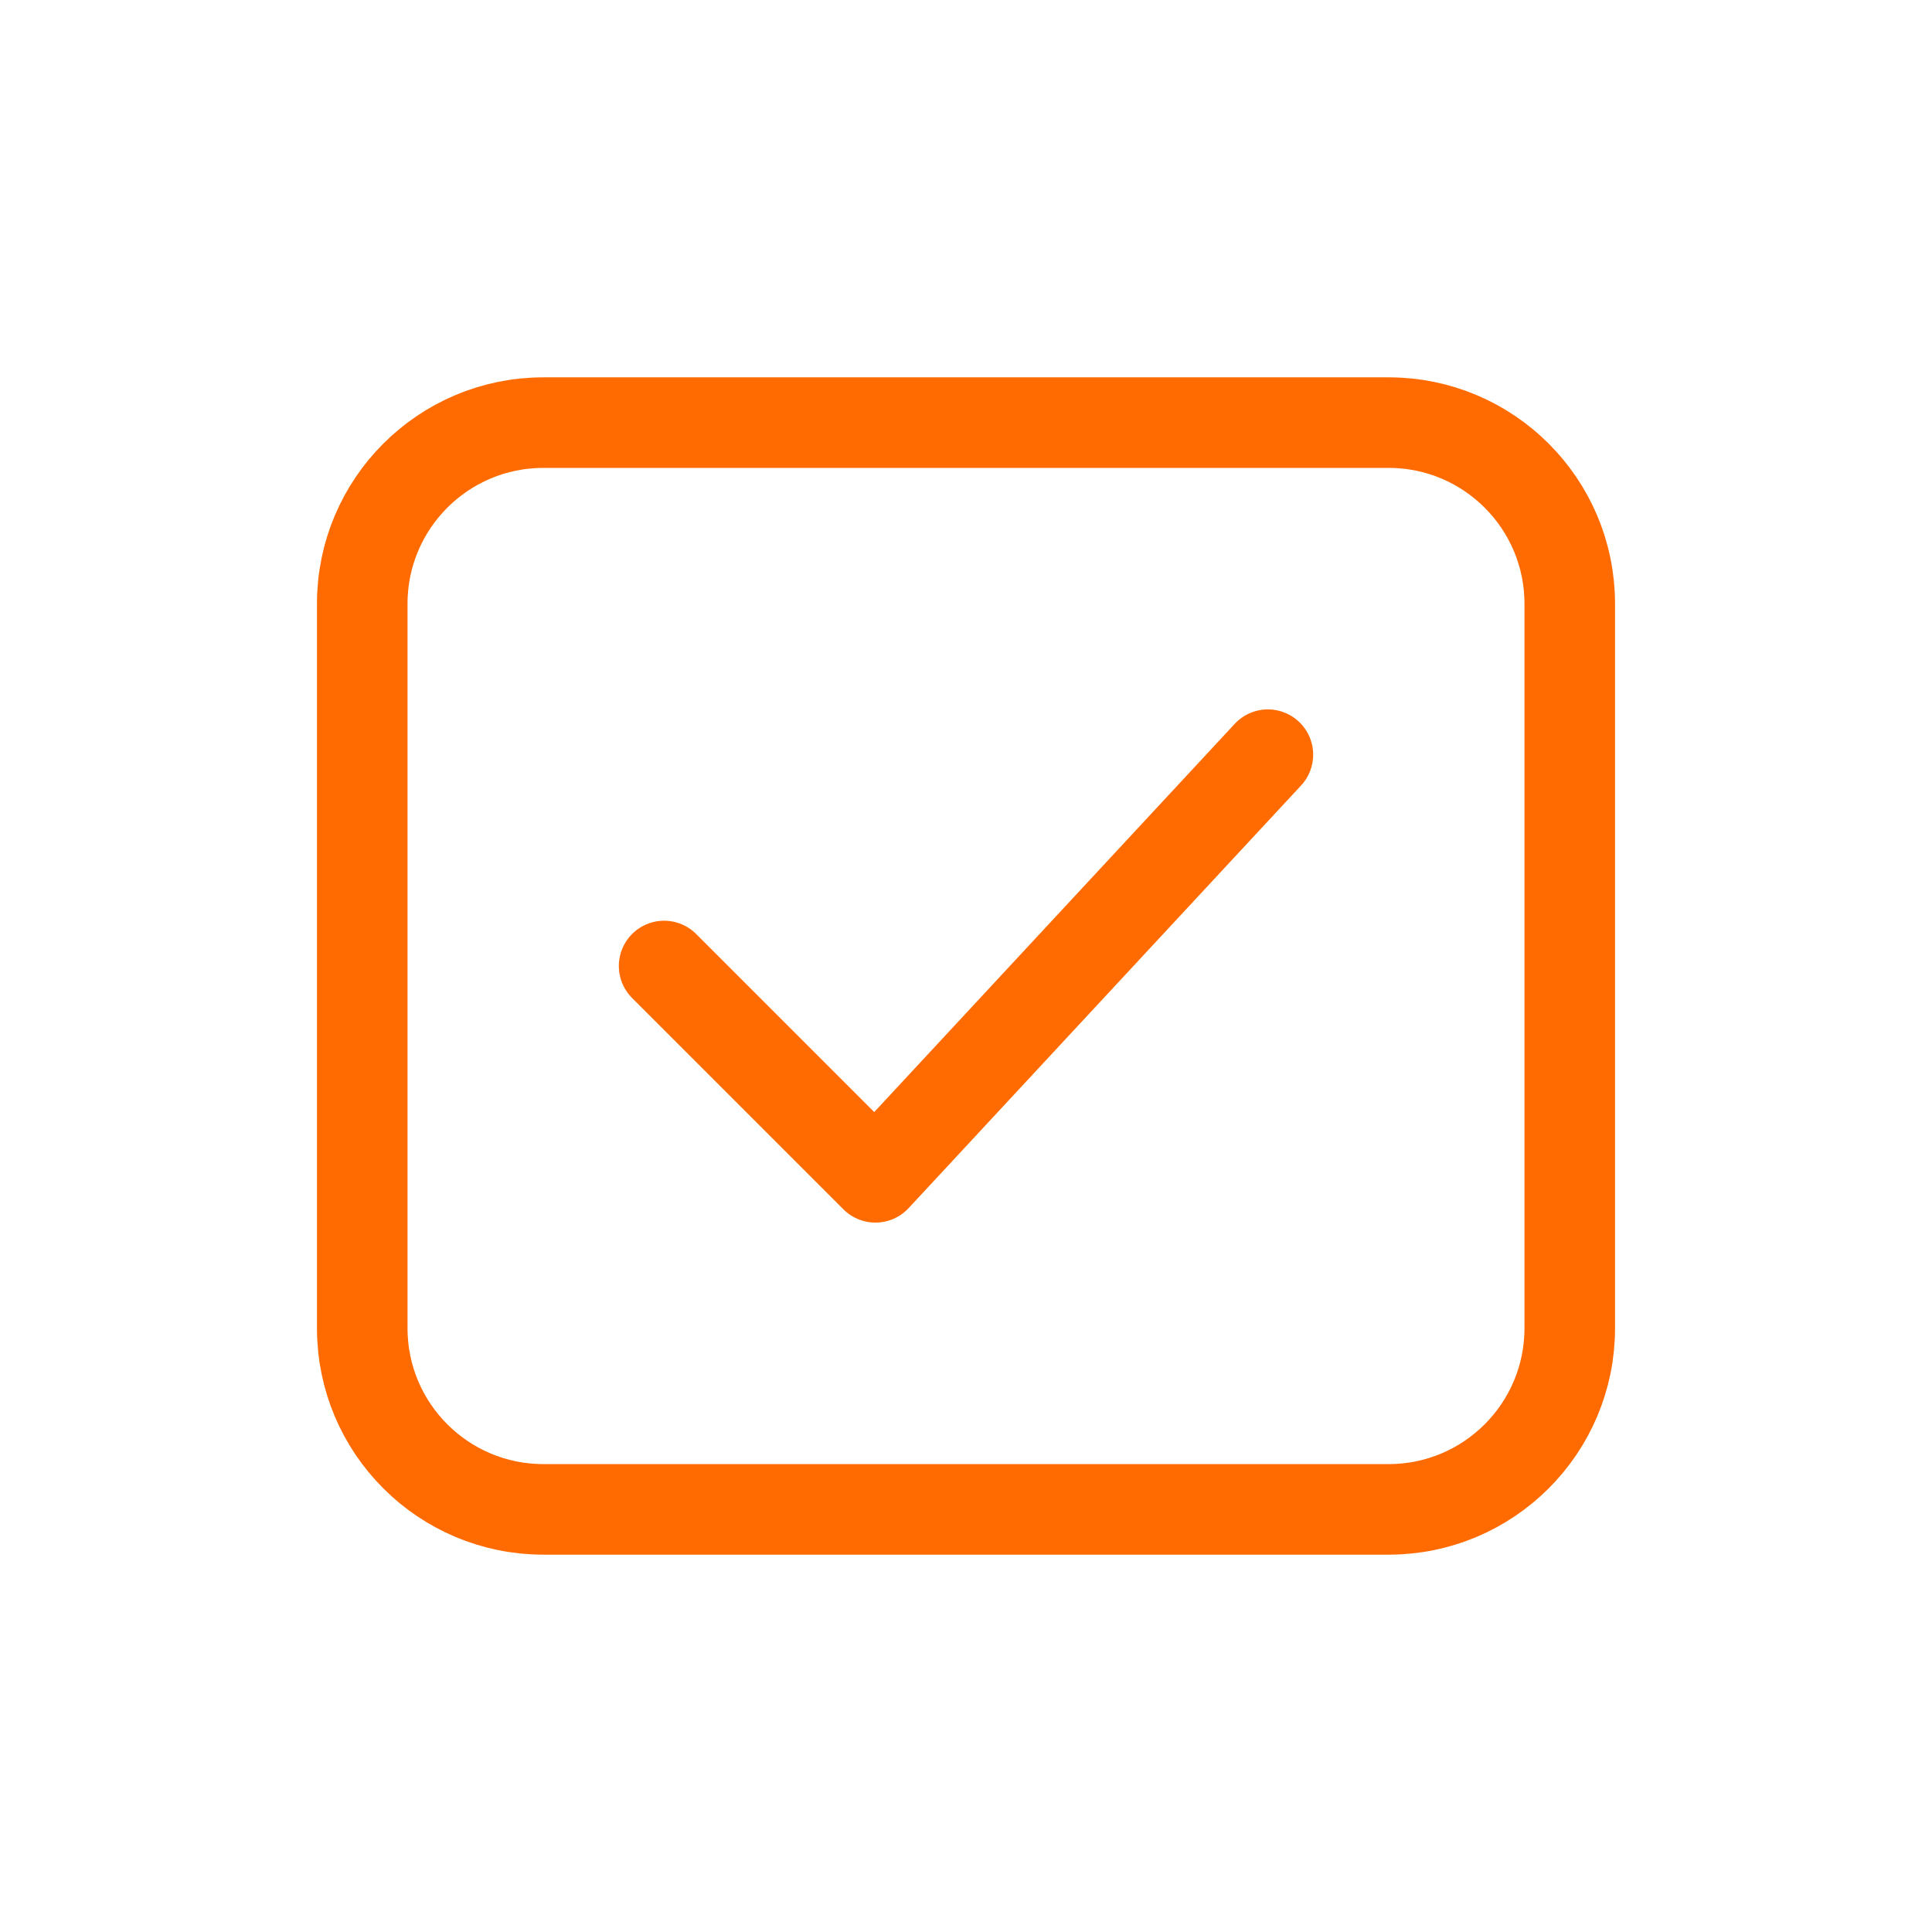
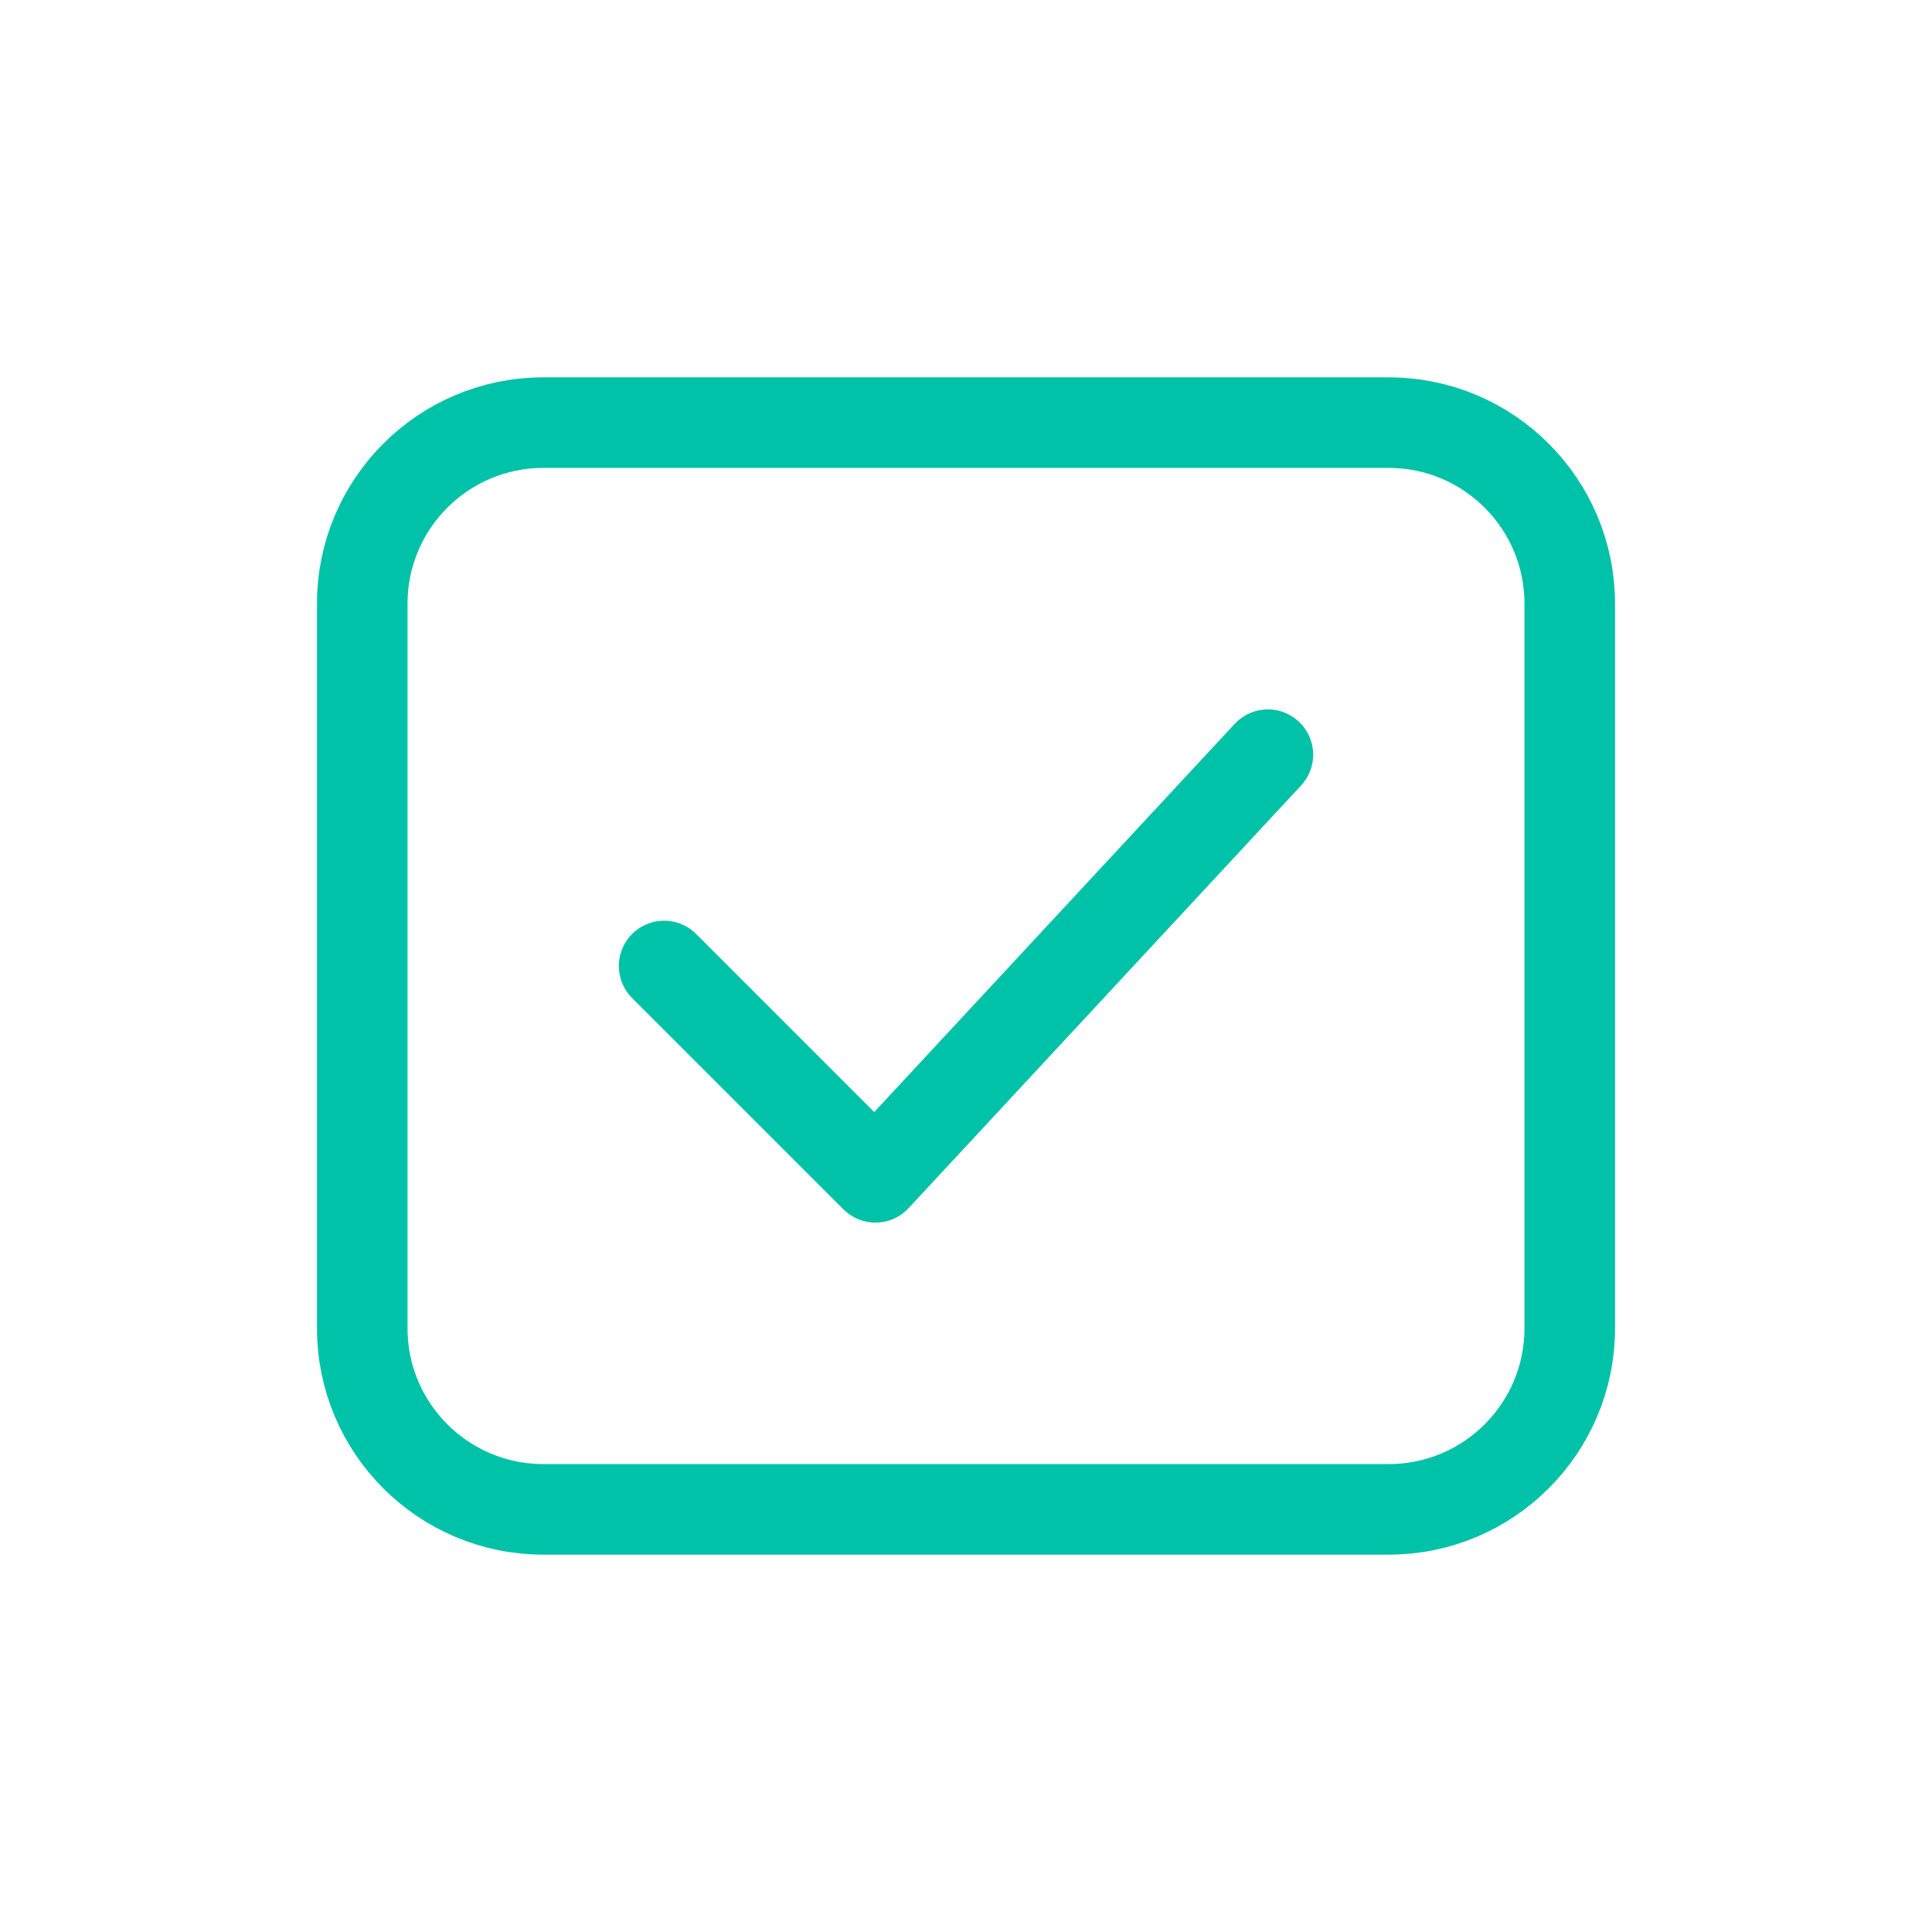
- <svg xmlns="http://www.w3.org/2000/svg" viewBox="0 0 64 64" width="64" height="64" fill="none" stroke="#ff6b00" stroke-width="3" stroke-linecap="round" stroke-linejoin="round">
+ <svg xmlns="http://www.w3.org/2000/svg" viewBox="0 0 64 64" width="64" height="64" fill="none" stroke="#00c2a8" stroke-width="3" stroke-linecap="round" stroke-linejoin="round">
  <rect x="12" y="14" width="40" height="36" rx="6" />
  <path d="M22 32l7 7 13-14" />
</svg>
